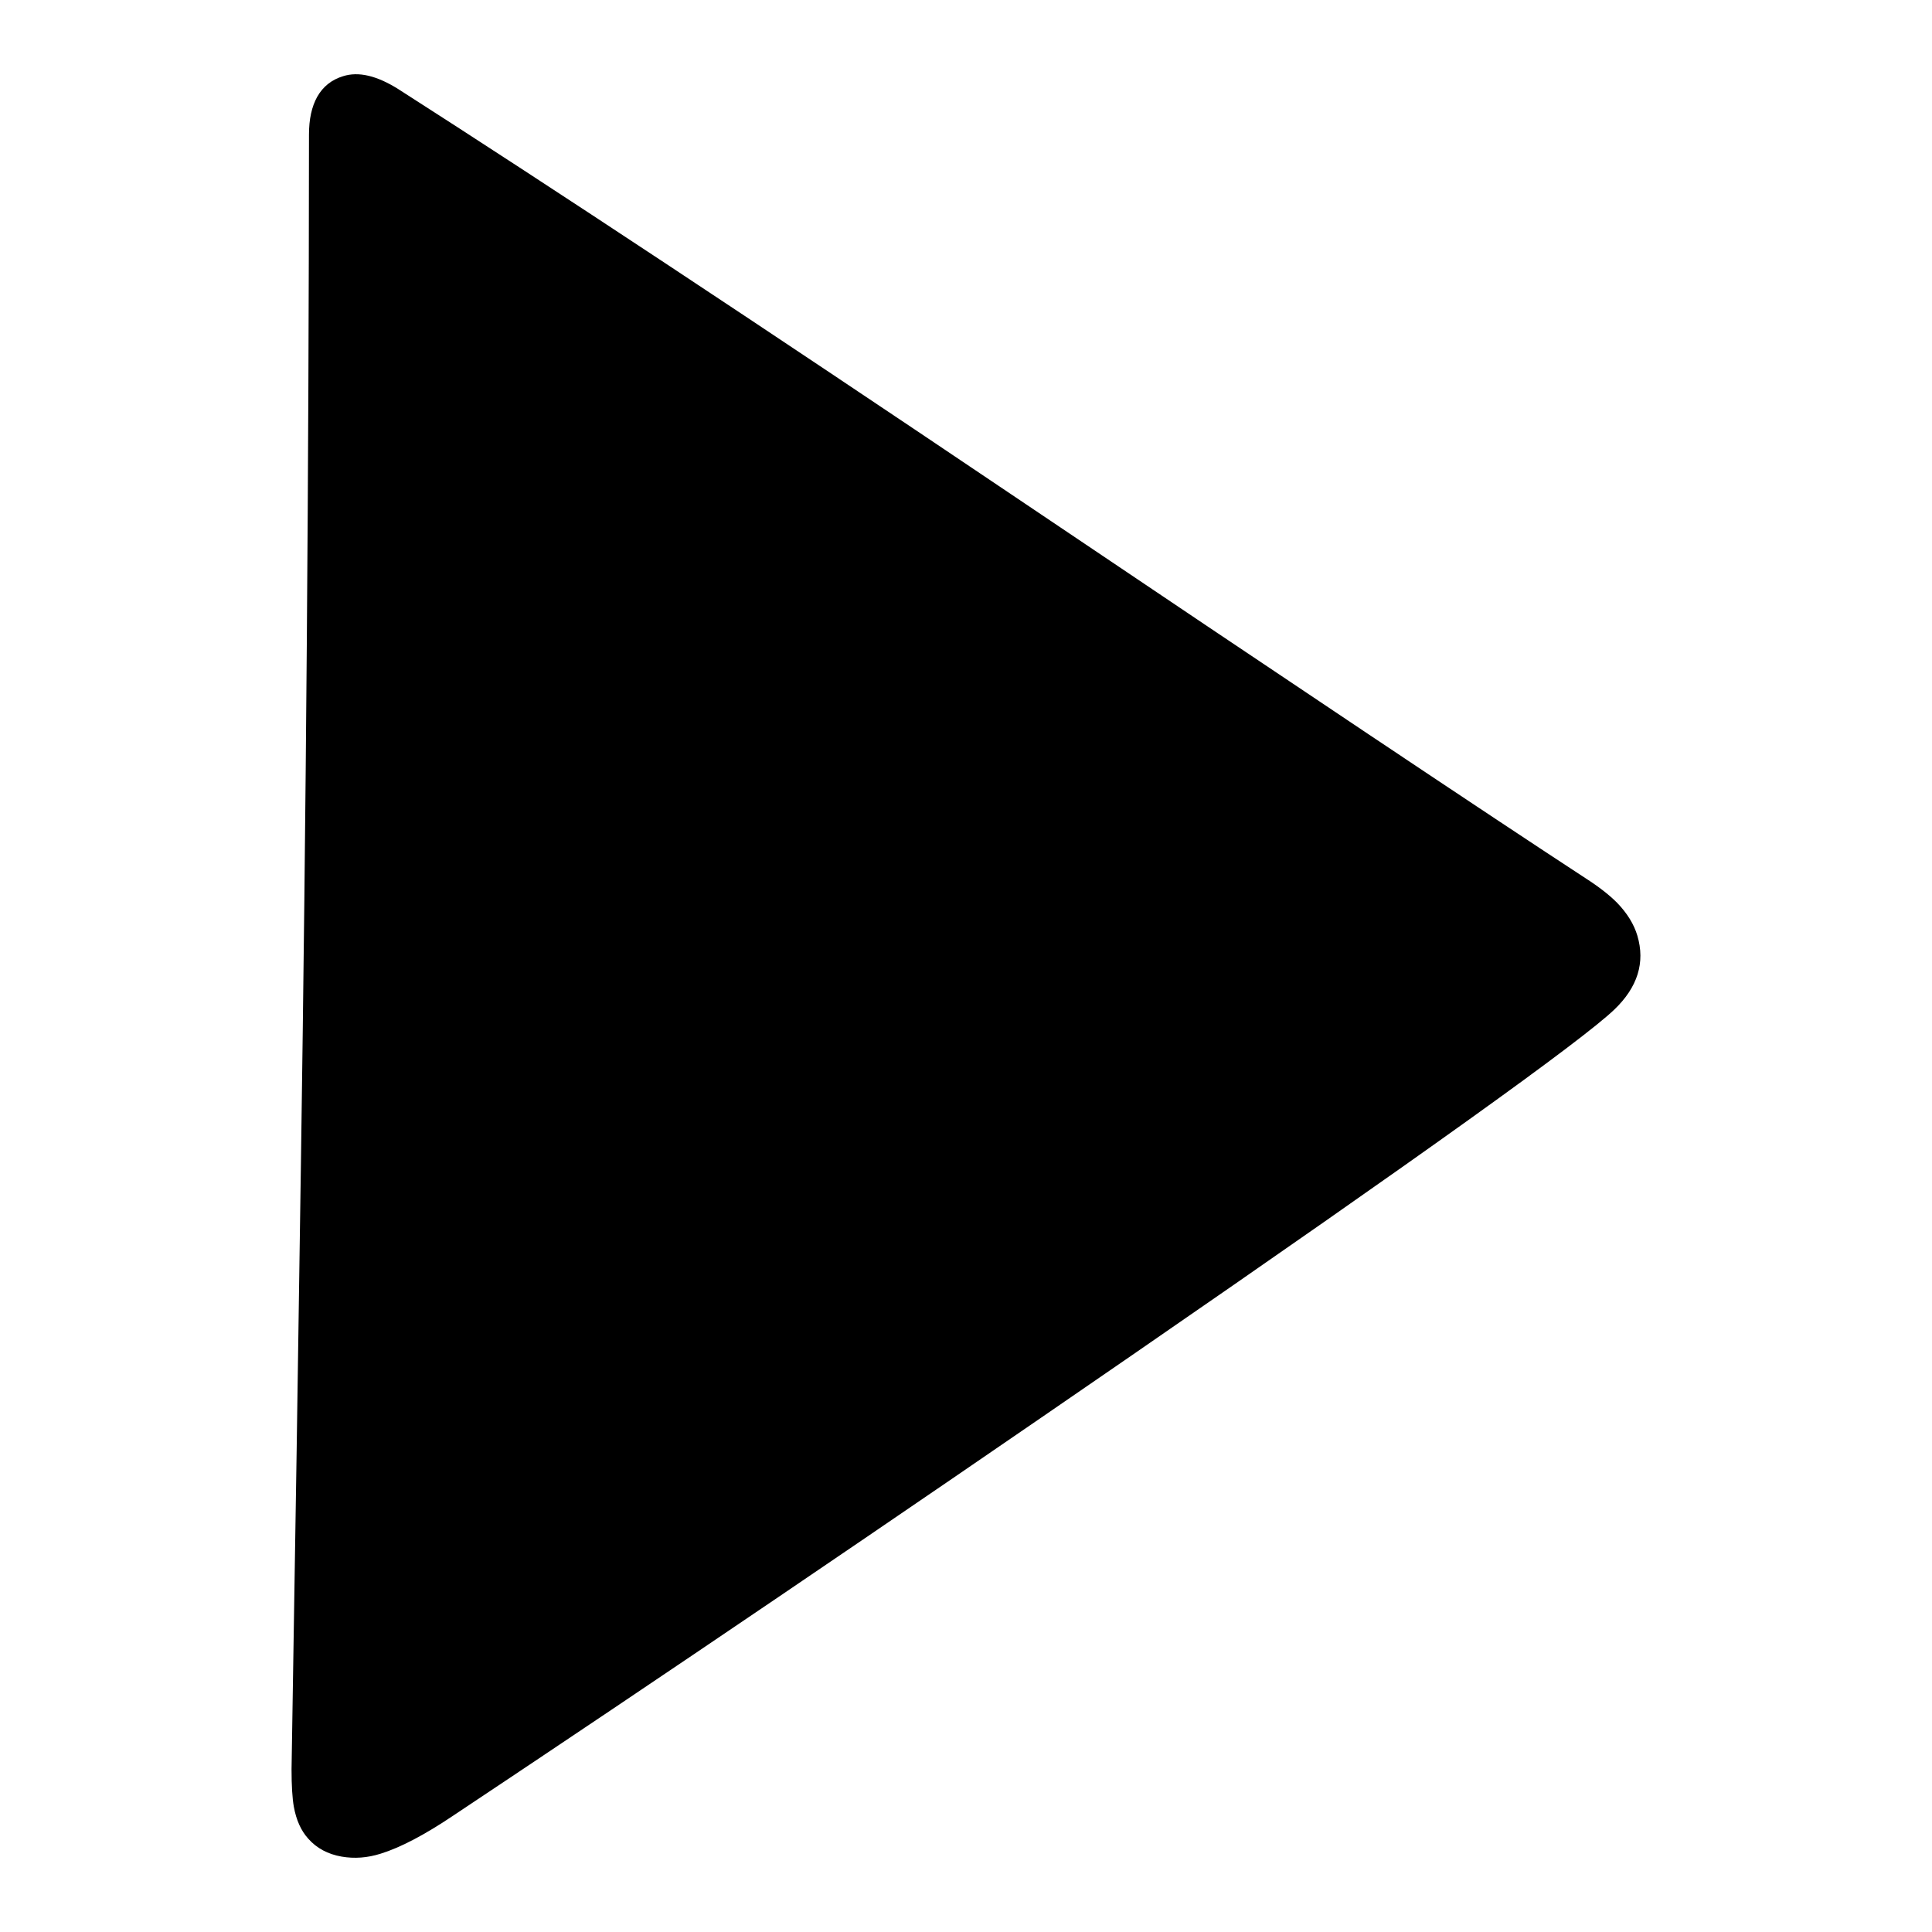
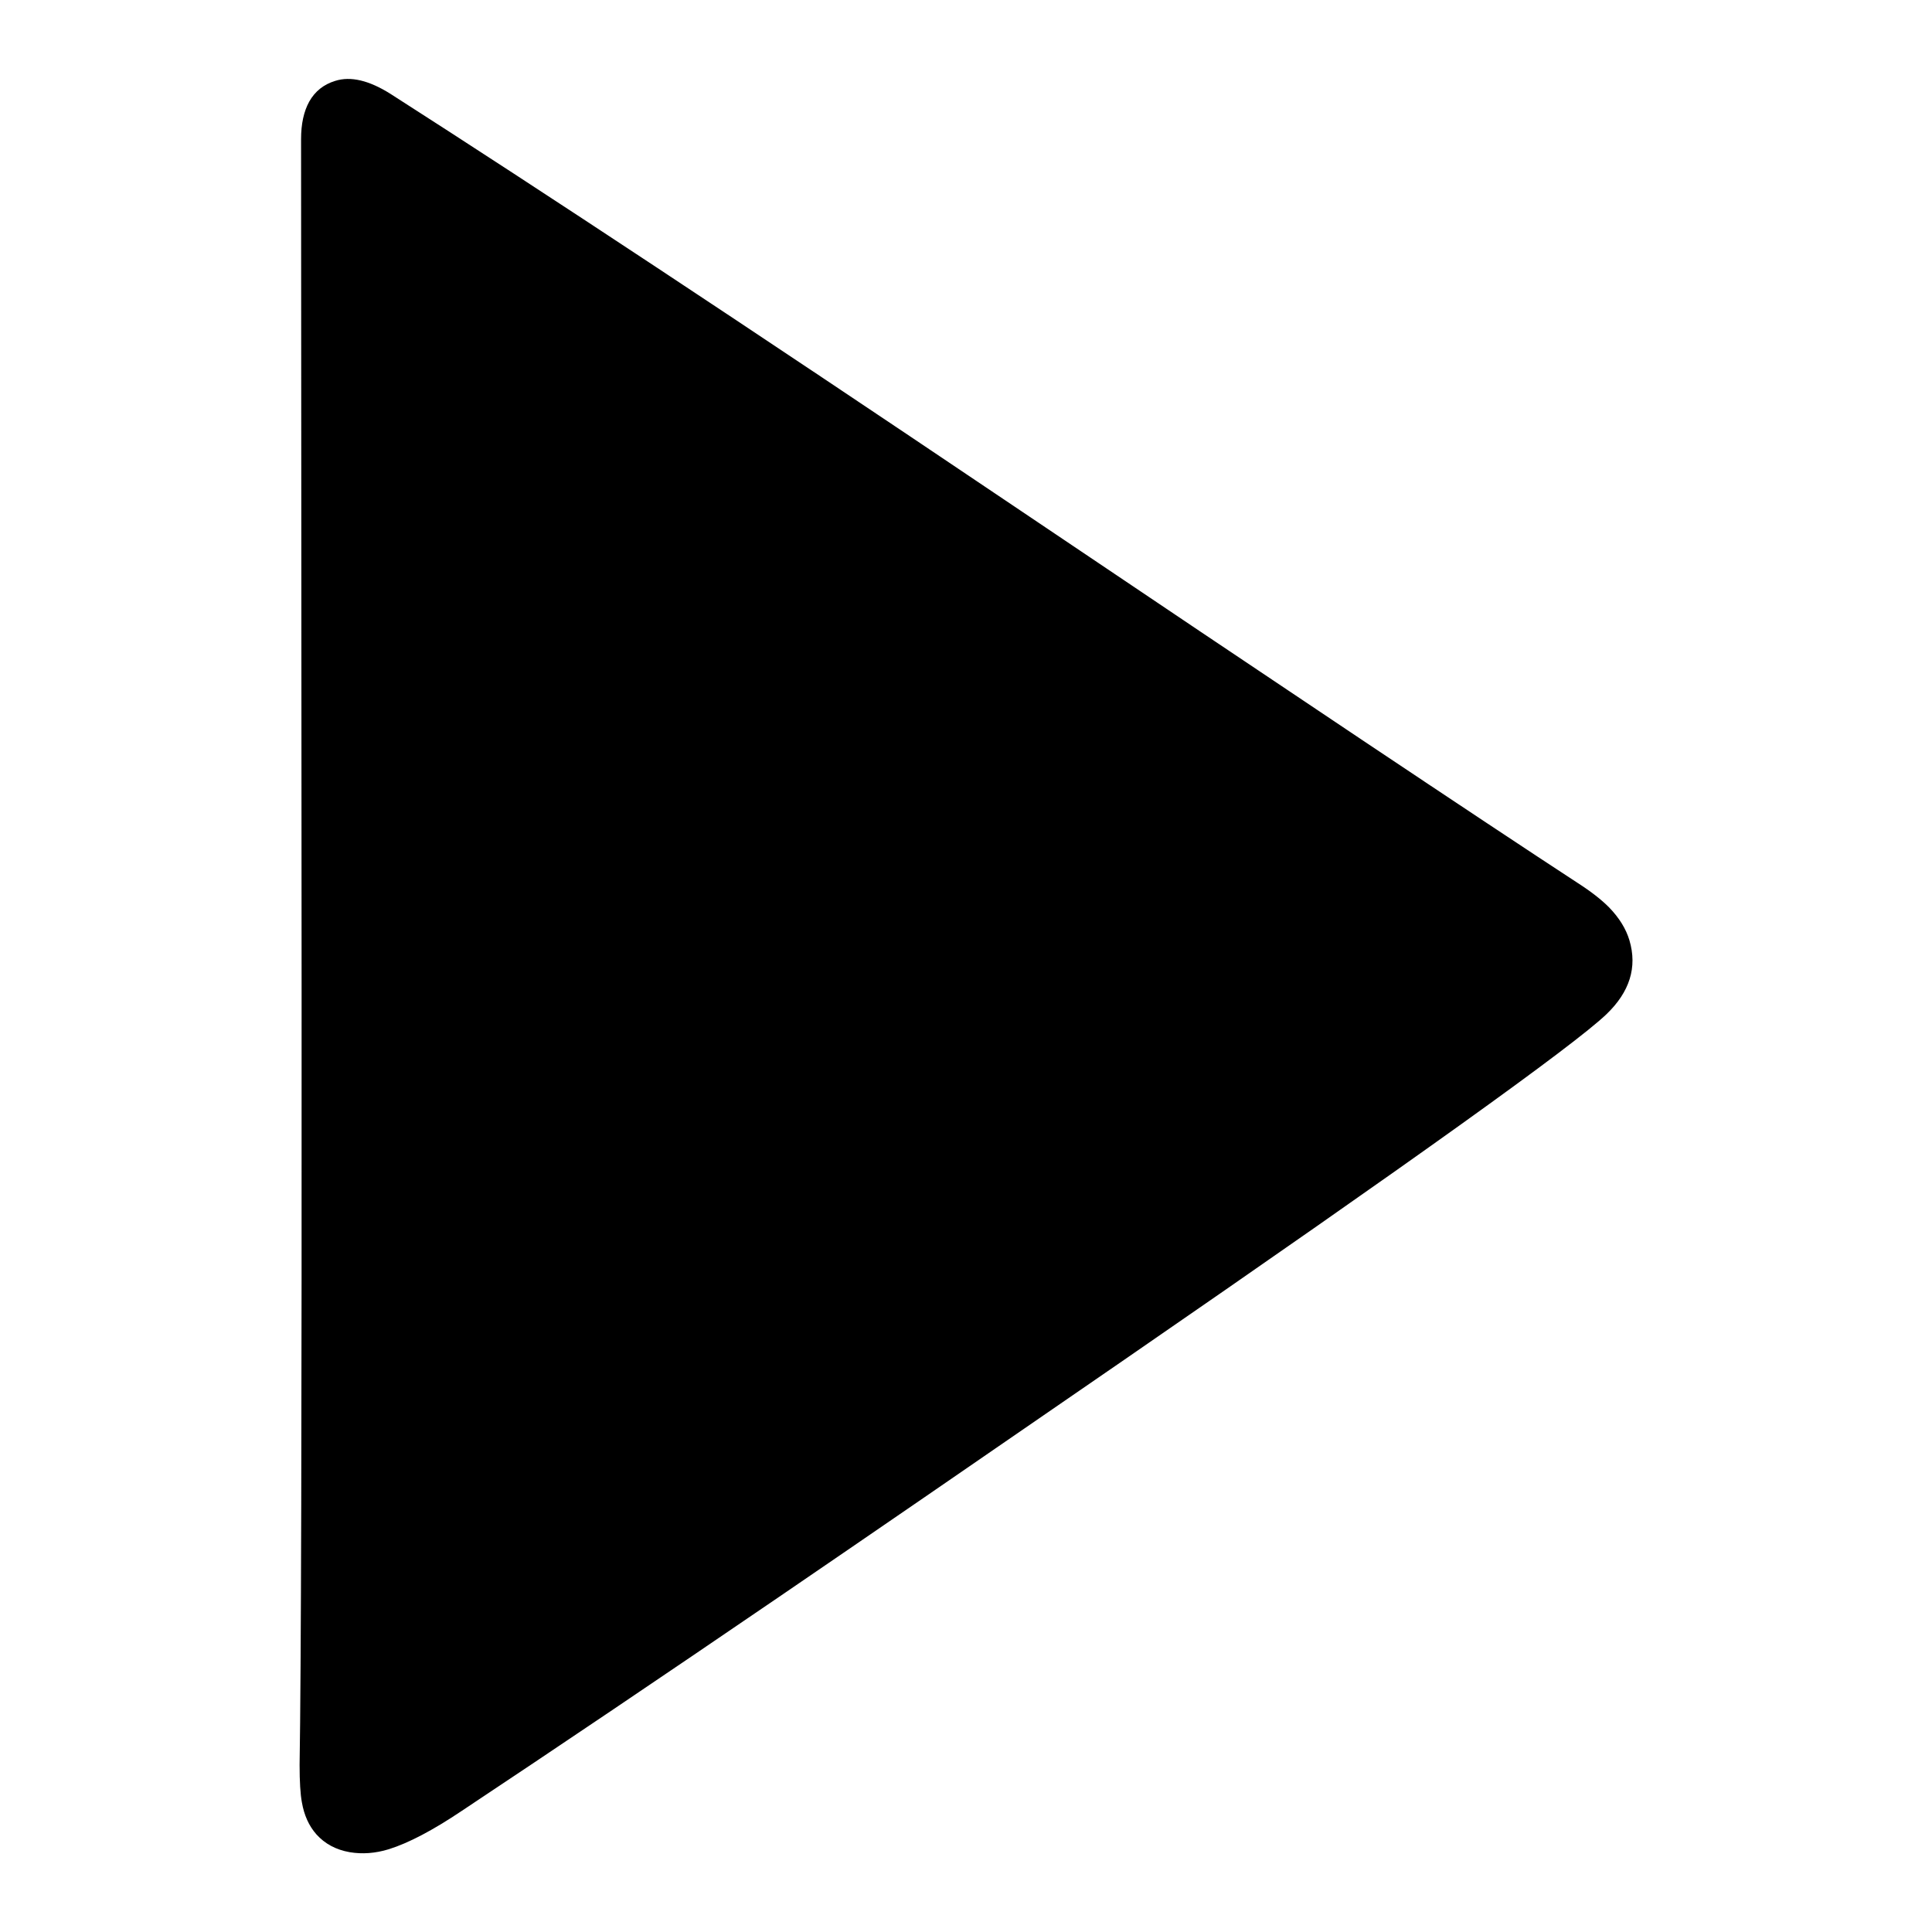
<svg xmlns="http://www.w3.org/2000/svg" xmlns:xlink="http://www.w3.org/1999/xlink" version="1.1" preserveAspectRatio="none" x="0px" y="0px" width="720px" height="720px" viewBox="0 0 720 720">
  <defs>
    <g id="Layer1_0_FILL">
-       <path fill="#000000" stroke="none" d=" M 602.65 336.45 Q 598.35 332.1 591.05 327.4 536.7 291.9 376.9 184.25 233.25 87.5 148.5 33.25 136.45 25.65 127.85 28.4 121.45 30.35 118.2 36.1 115.15 41.6 115.15 50.1 115.05 235.75 112.15 433.25 110.7 535.35 108.65 659.35 108.65 668.5 109.5 673.3 110.85 680.8 114.9 685.25 119.6 690.55 127.3 691.9 134.5 693.15 141.9 690.8 152.9 687.4 169.1 676.5 285.1 599.3 421.85 505.05 583.3 393.75 601.6 376.25 614.65 363.75 610.2 348.7 608.3 342.3 602.65 336.45 Z" />
+       <path fill="#000000" stroke="none" d=" M 599.7 338.2 Q 595.4 333.85 588.1 329.15 533.75 293.65 373.95 186 230.3 89.25 145.55 35 133.5 27.4 124.9 30.15 118.5 32.1 115.25 37.85 112.2 43.35 112.2 51.85 112.35 244.55 112.4 370.2 112.5 607.1 111.65 657.7 111.65 667.1 112.5 671.65 113.75 678.9 117.9 683.6 122.65 688.9 130.3 690.25 137.4 691.45 144.9 689.15 155.95 685.7 172.1 674.85 225 639.7 290.35 595.1 337.6 562.85 418.9 506.8 580.35 395.5 598.65 378 611.7 365.5 607.25 350.45 605.35 344.05 599.7 338.2 Z" />
    </g>
  </defs>
  <g transform="matrix( 1, 0, 0, 1, 0,0) ">
    <use xlink:href="#Layer1_0_FILL" />
  </g>
</svg>
